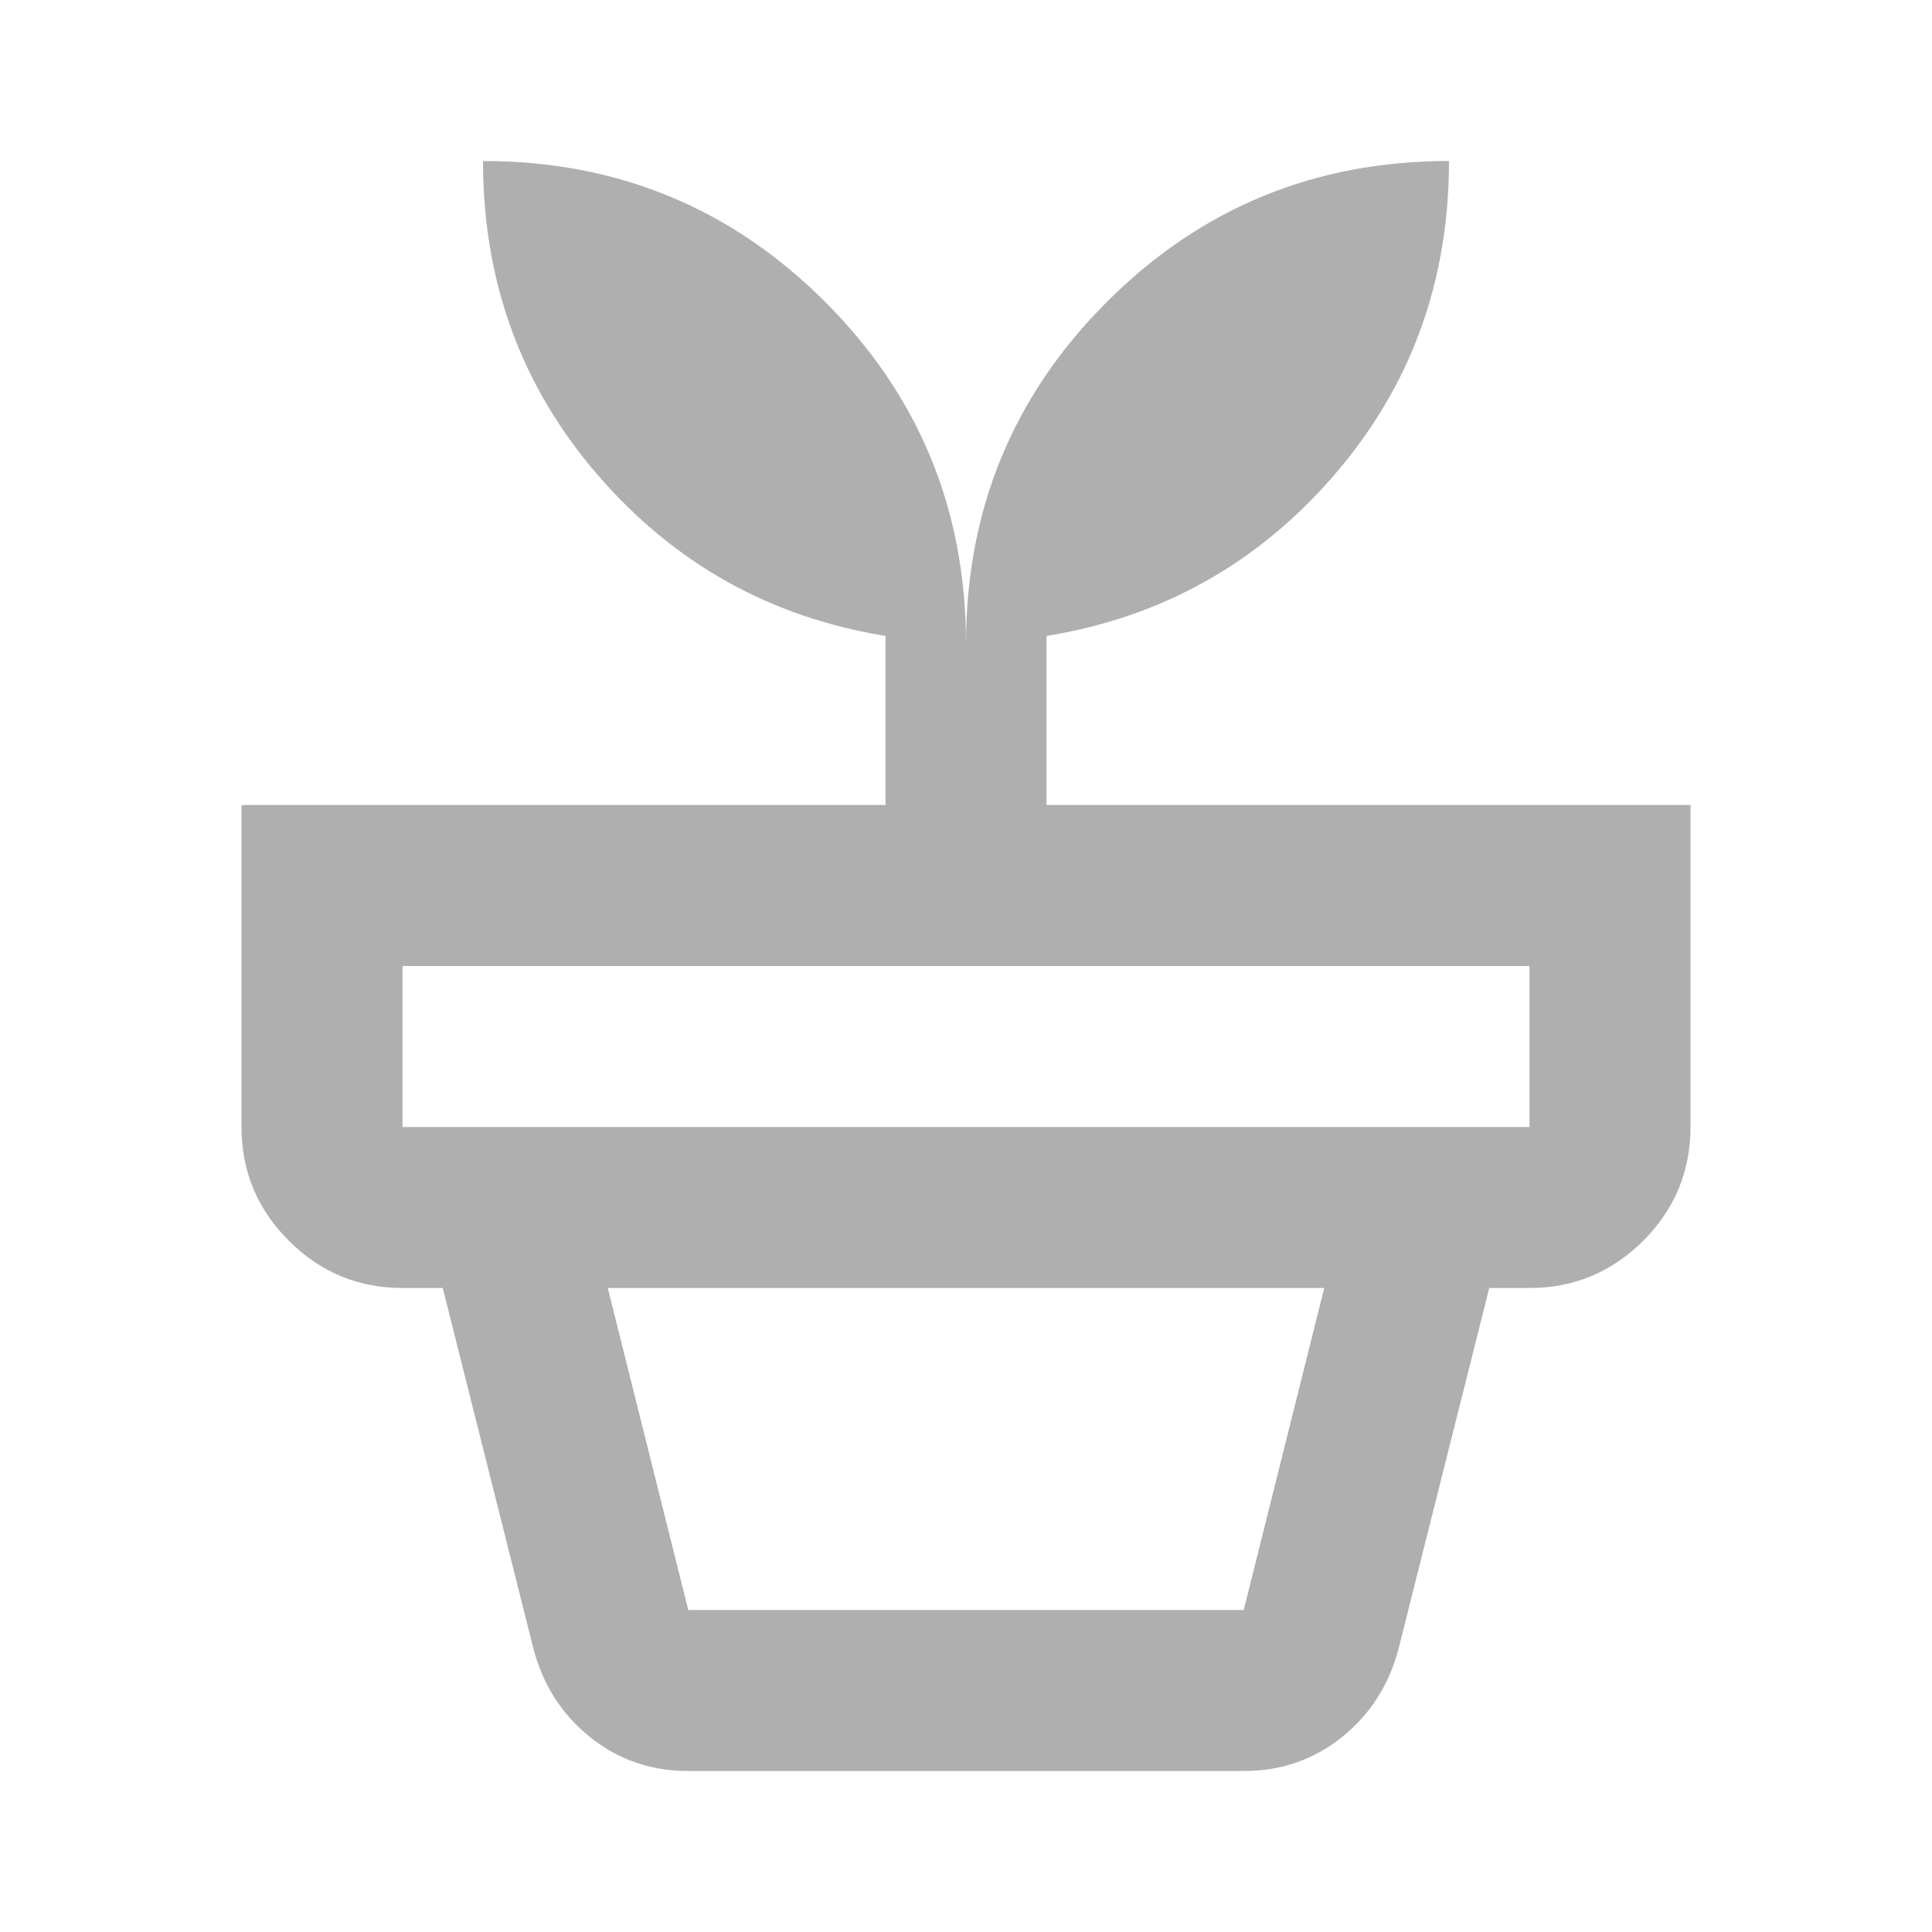
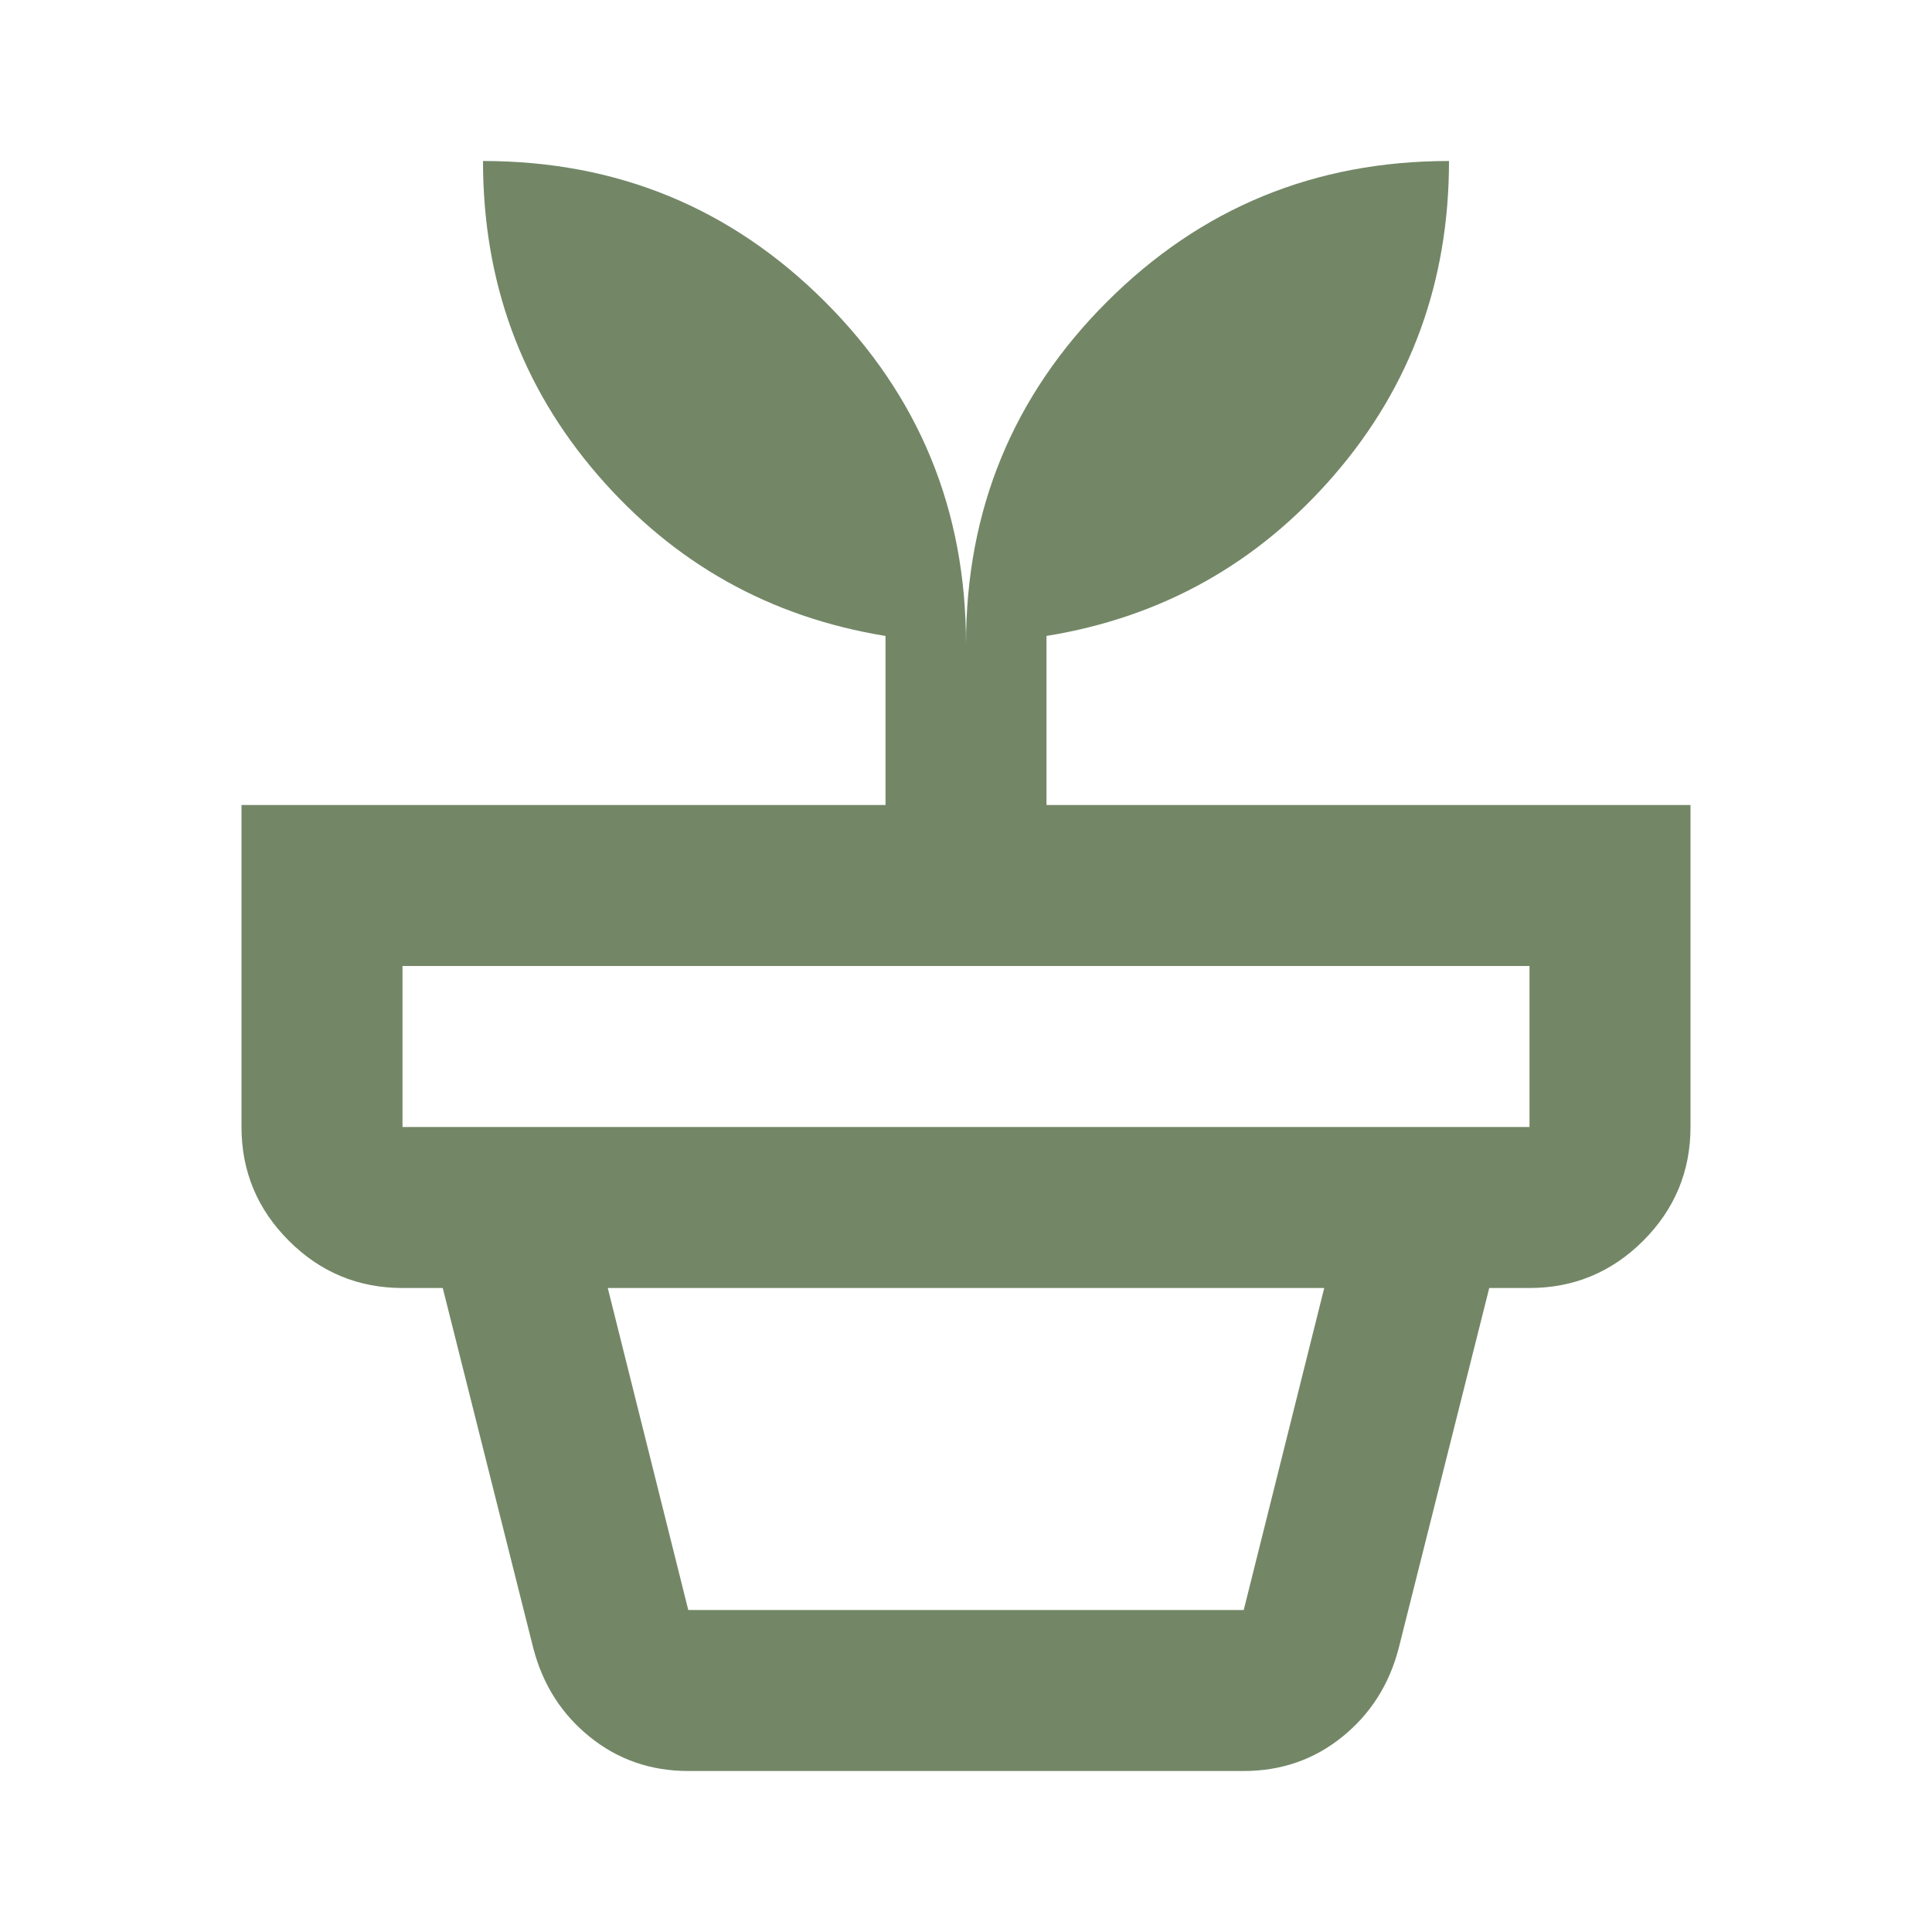
<svg xmlns="http://www.w3.org/2000/svg" width="100%" height="100%" viewBox="0 0 24 24" version="1.1" xml:space="preserve" style="fill-rule:evenodd;clip-rule:evenodd;stroke-linejoin:round;stroke-miterlimit:2;">
-   <path d="M8.55,20L15.45,20L16.45,16L7.55,16L8.55,20ZM8.55,22C8.083,22 7.675,21.858 7.325,21.575C6.975,21.292 6.742,20.925 6.625,20.475L5.5,16L18.5,16L17.375,20.475C17.258,20.925 17.025,21.292 16.675,21.575C16.325,21.858 15.917,22 15.45,22L8.55,22ZM5,14L19,14L19,12L5,12L5,14ZM12,8C12,6.333 12.583,4.917 13.75,3.75C14.917,2.583 16.333,2 18,2C18,3.5 17.525,4.8 16.575,5.9C15.625,7 14.433,7.667 13,7.9L13,10L21,10L21,14C21,14.55 20.804,15.021 20.413,15.413C20.021,15.804 19.55,16 19,16L5,16C4.45,16 3.979,15.804 3.588,15.413C3.196,15.021 3,14.55 3,14L3,10L11,10L11,7.9C9.567,7.667 8.375,7 7.425,5.9C6.475,4.8 6,3.5 6,2C7.667,2 9.083,2.583 10.25,3.75C11.417,4.917 12,6.333 12,8Z" style="fill:rgb(175,175,175);fill-rule:nonzero;" />
+   <path d="M8.55,20L15.45,20L16.45,16L7.55,16L8.55,20ZM8.55,22C8.083,22 7.675,21.858 7.325,21.575C6.975,21.292 6.742,20.925 6.625,20.475L5.5,16L18.5,16L17.375,20.475C17.258,20.925 17.025,21.292 16.675,21.575C16.325,21.858 15.917,22 15.45,22L8.55,22ZM5,14L19,14L19,12L5,12L5,14ZM12,8C12,6.333 12.583,4.917 13.75,3.75C14.917,2.583 16.333,2 18,2C18,3.5 17.525,4.8 16.575,5.9C15.625,7 14.433,7.667 13,7.9L13,10L21,10L21,14C21,14.55 20.804,15.021 20.413,15.413C20.021,15.804 19.55,16 19,16L5,16C4.45,16 3.979,15.804 3.588,15.413C3.196,15.021 3,14.55 3,14L3,10L11,10L11,7.9C9.567,7.667 8.375,7 7.425,5.9C6.475,4.8 6,3.5 6,2C7.667,2 9.083,2.583 10.25,3.75C11.417,4.917 12,6.333 12,8Z" style="fill:rgb(115,135,103);fill-rule:nonzero;" />
</svg>
